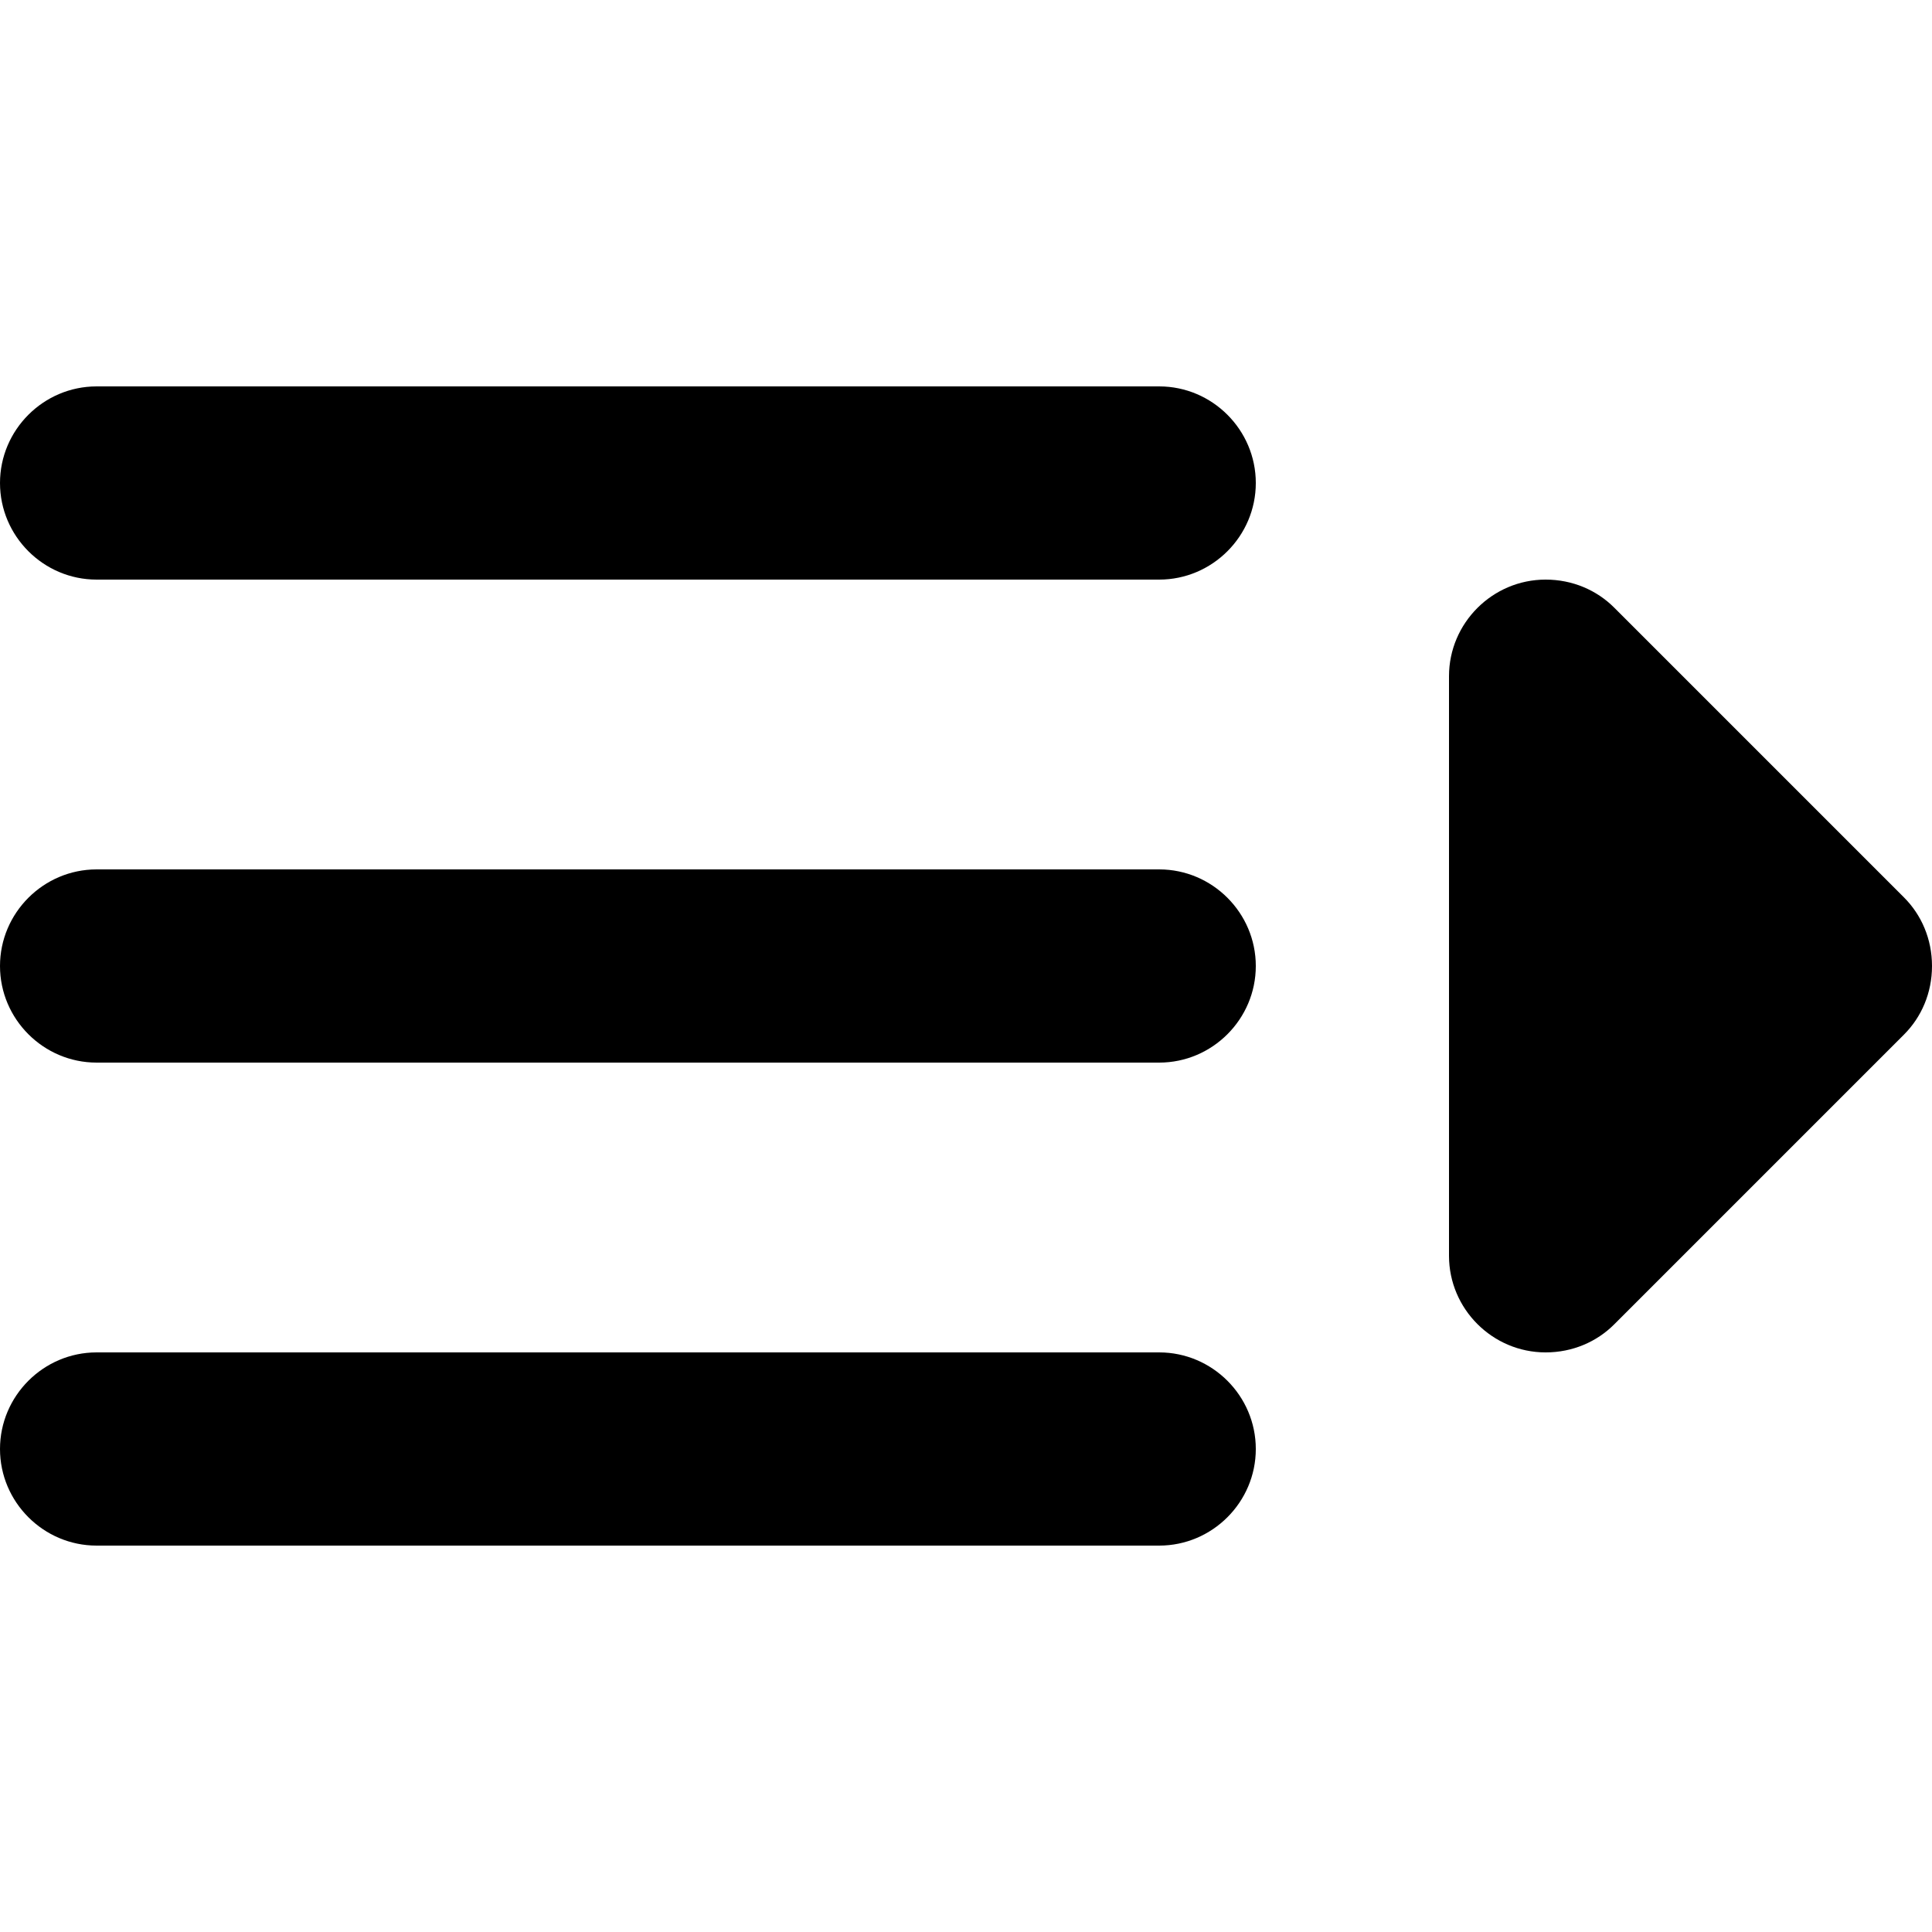
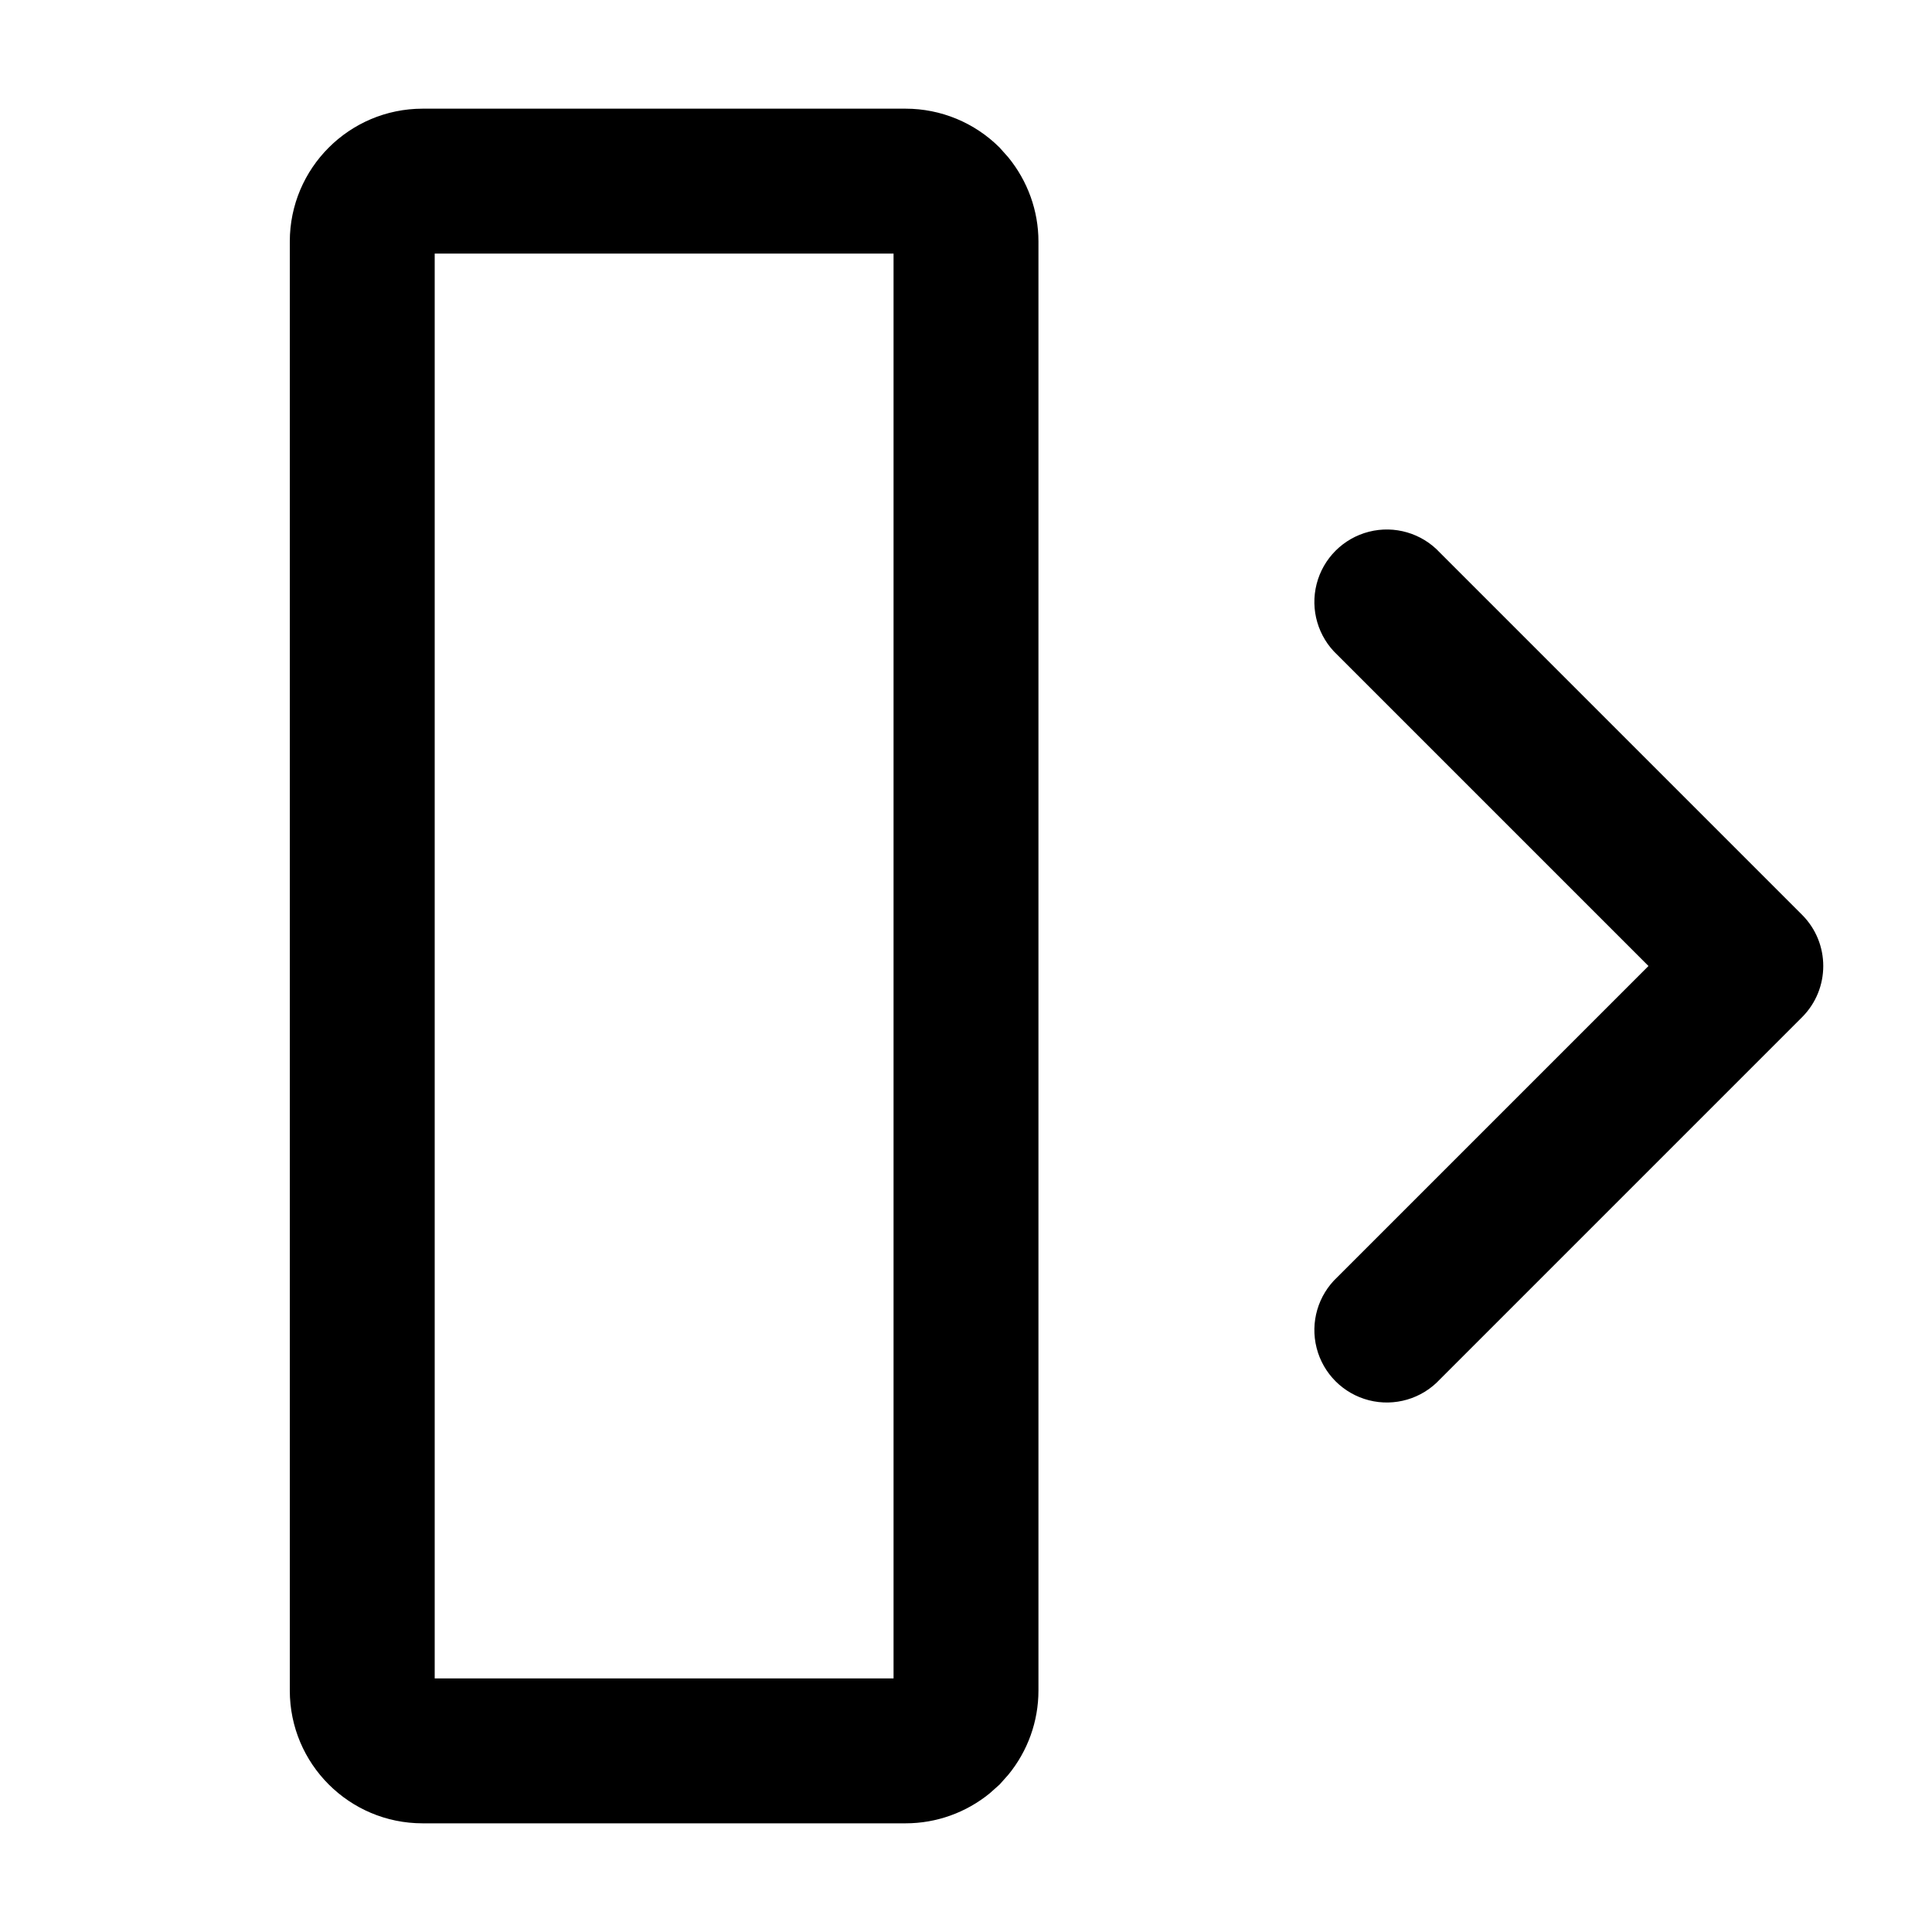
- <svg xmlns="http://www.w3.org/2000/svg" version="1.1" id="Layer_1" x="0px" y="0px" viewBox="0 0 20 20" enable-background="new 0 0 20 20" xml:space="preserve">
-   <g id="hamburger_open_3_">
-     <g>
-       <path fill-rule="evenodd" clip-rule="evenodd" d="M12,9H1c-0.55,0-1,0.45-1,1c0,0.55,0.45,1,1,1h11c0.55,0,1-0.45,1-1    C13,9.45,12.55,9,12,9z M12,14H1c-0.55,0-1,0.45-1,1c0,0.55,0.45,1,1,1h11c0.55,0,1-0.45,1-1C13,14.45,12.55,14,12,14z M12,4H1    C0.45,4,0,4.45,0,5c0,0.55,0.45,1,1,1h11c0.55,0,1-0.45,1-1C13,4.45,12.55,4,12,4z M19.71,9.29l-3-3C16.53,6.11,16.28,6,16,6    c-0.55,0-1,0.45-1,1v6c0,0.55,0.45,1,1,1c0.28,0,0.53-0.11,0.71-0.29l3-3C19.89,10.53,20,10.28,20,10    C20,9.72,19.89,9.47,19.71,9.29z" />
-     </g>
-   </g>
+ <svg xmlns="http://www.w3.org/2000/svg" viewBox="0 0 20 20">
+   <path d="M13.845 13.22a.75.75 0 1 0 1.06 1.06l3.75-3.75a.75.75 0 0 0 0-1.06l-3.75-3.75a.75.75 0 1 0-1.06 1.06l3.22 3.22zM4.5 2.625v14.75h4.75V2.625zm-.125 16.25A1.375 1.375 0 0 1 3 17.5v-15a1.376 1.376 0 0 1 1.375-1.375h5c.365 0 .715.145.973.403l.09.101c.2.245.312.552.312.871v15c0 .32-.111.627-.312.872l-.09.101-.102.091c-.245.2-.552.311-.871.311z" />
</svg>
